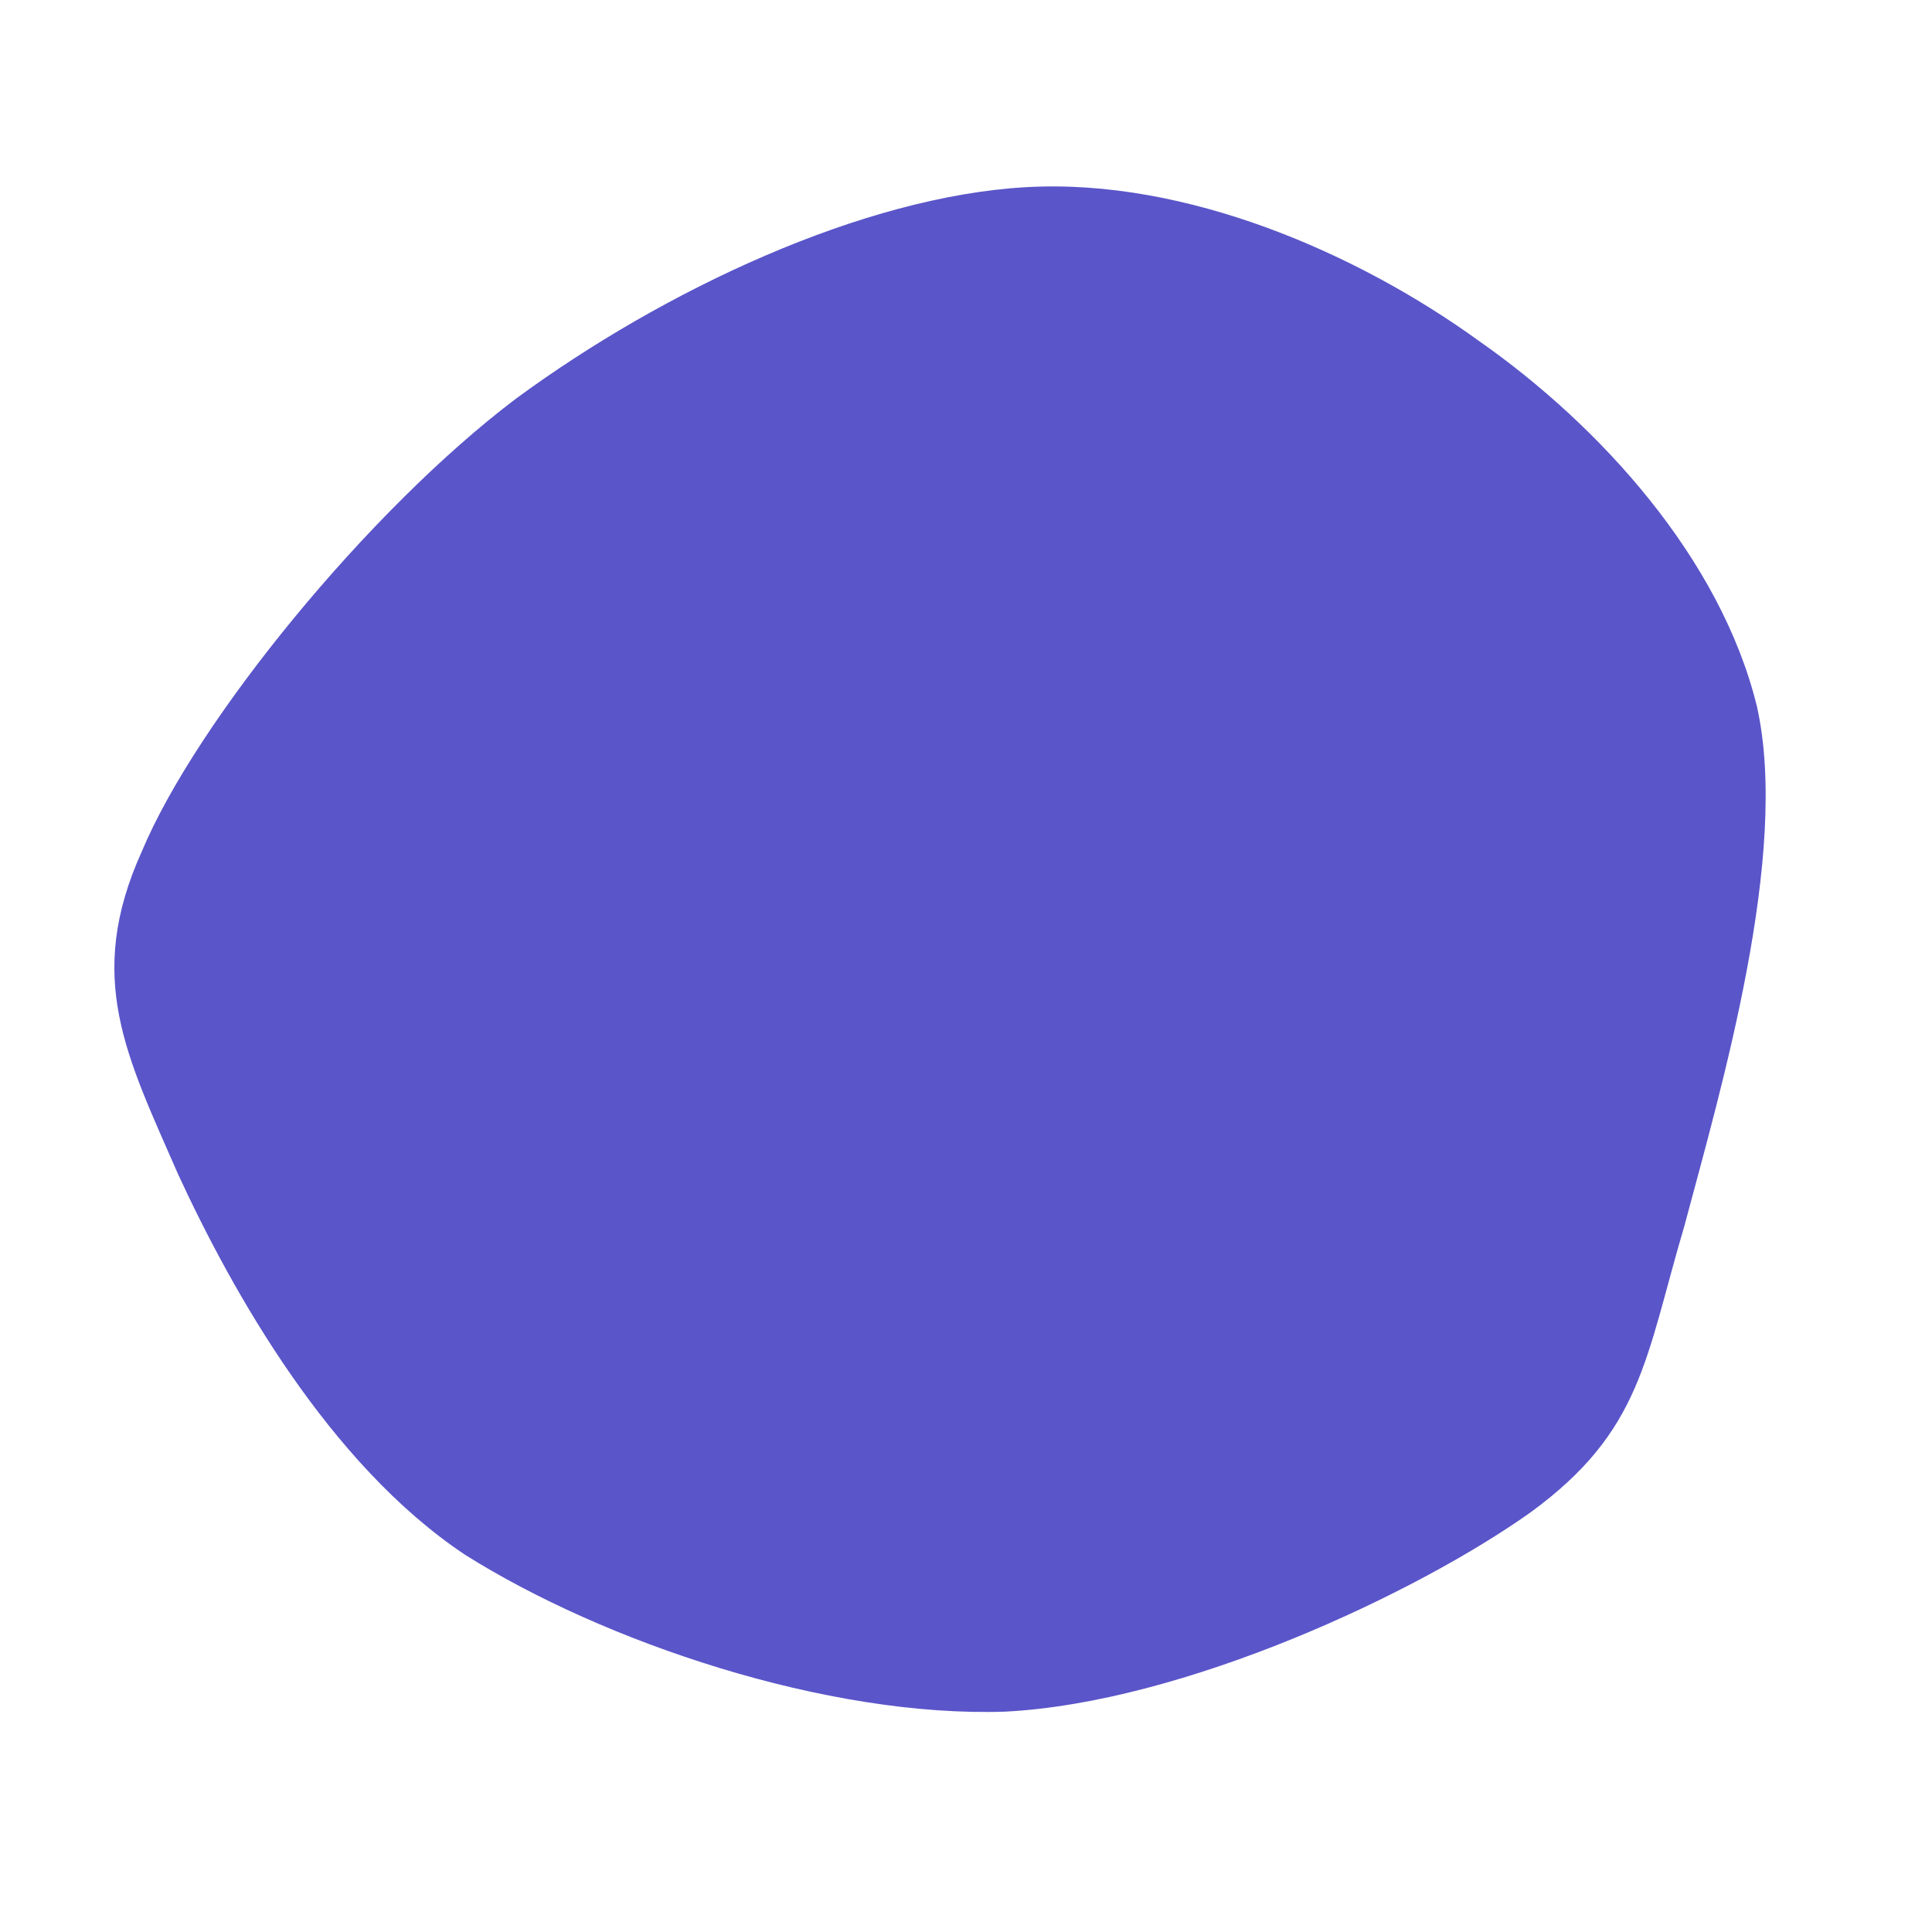
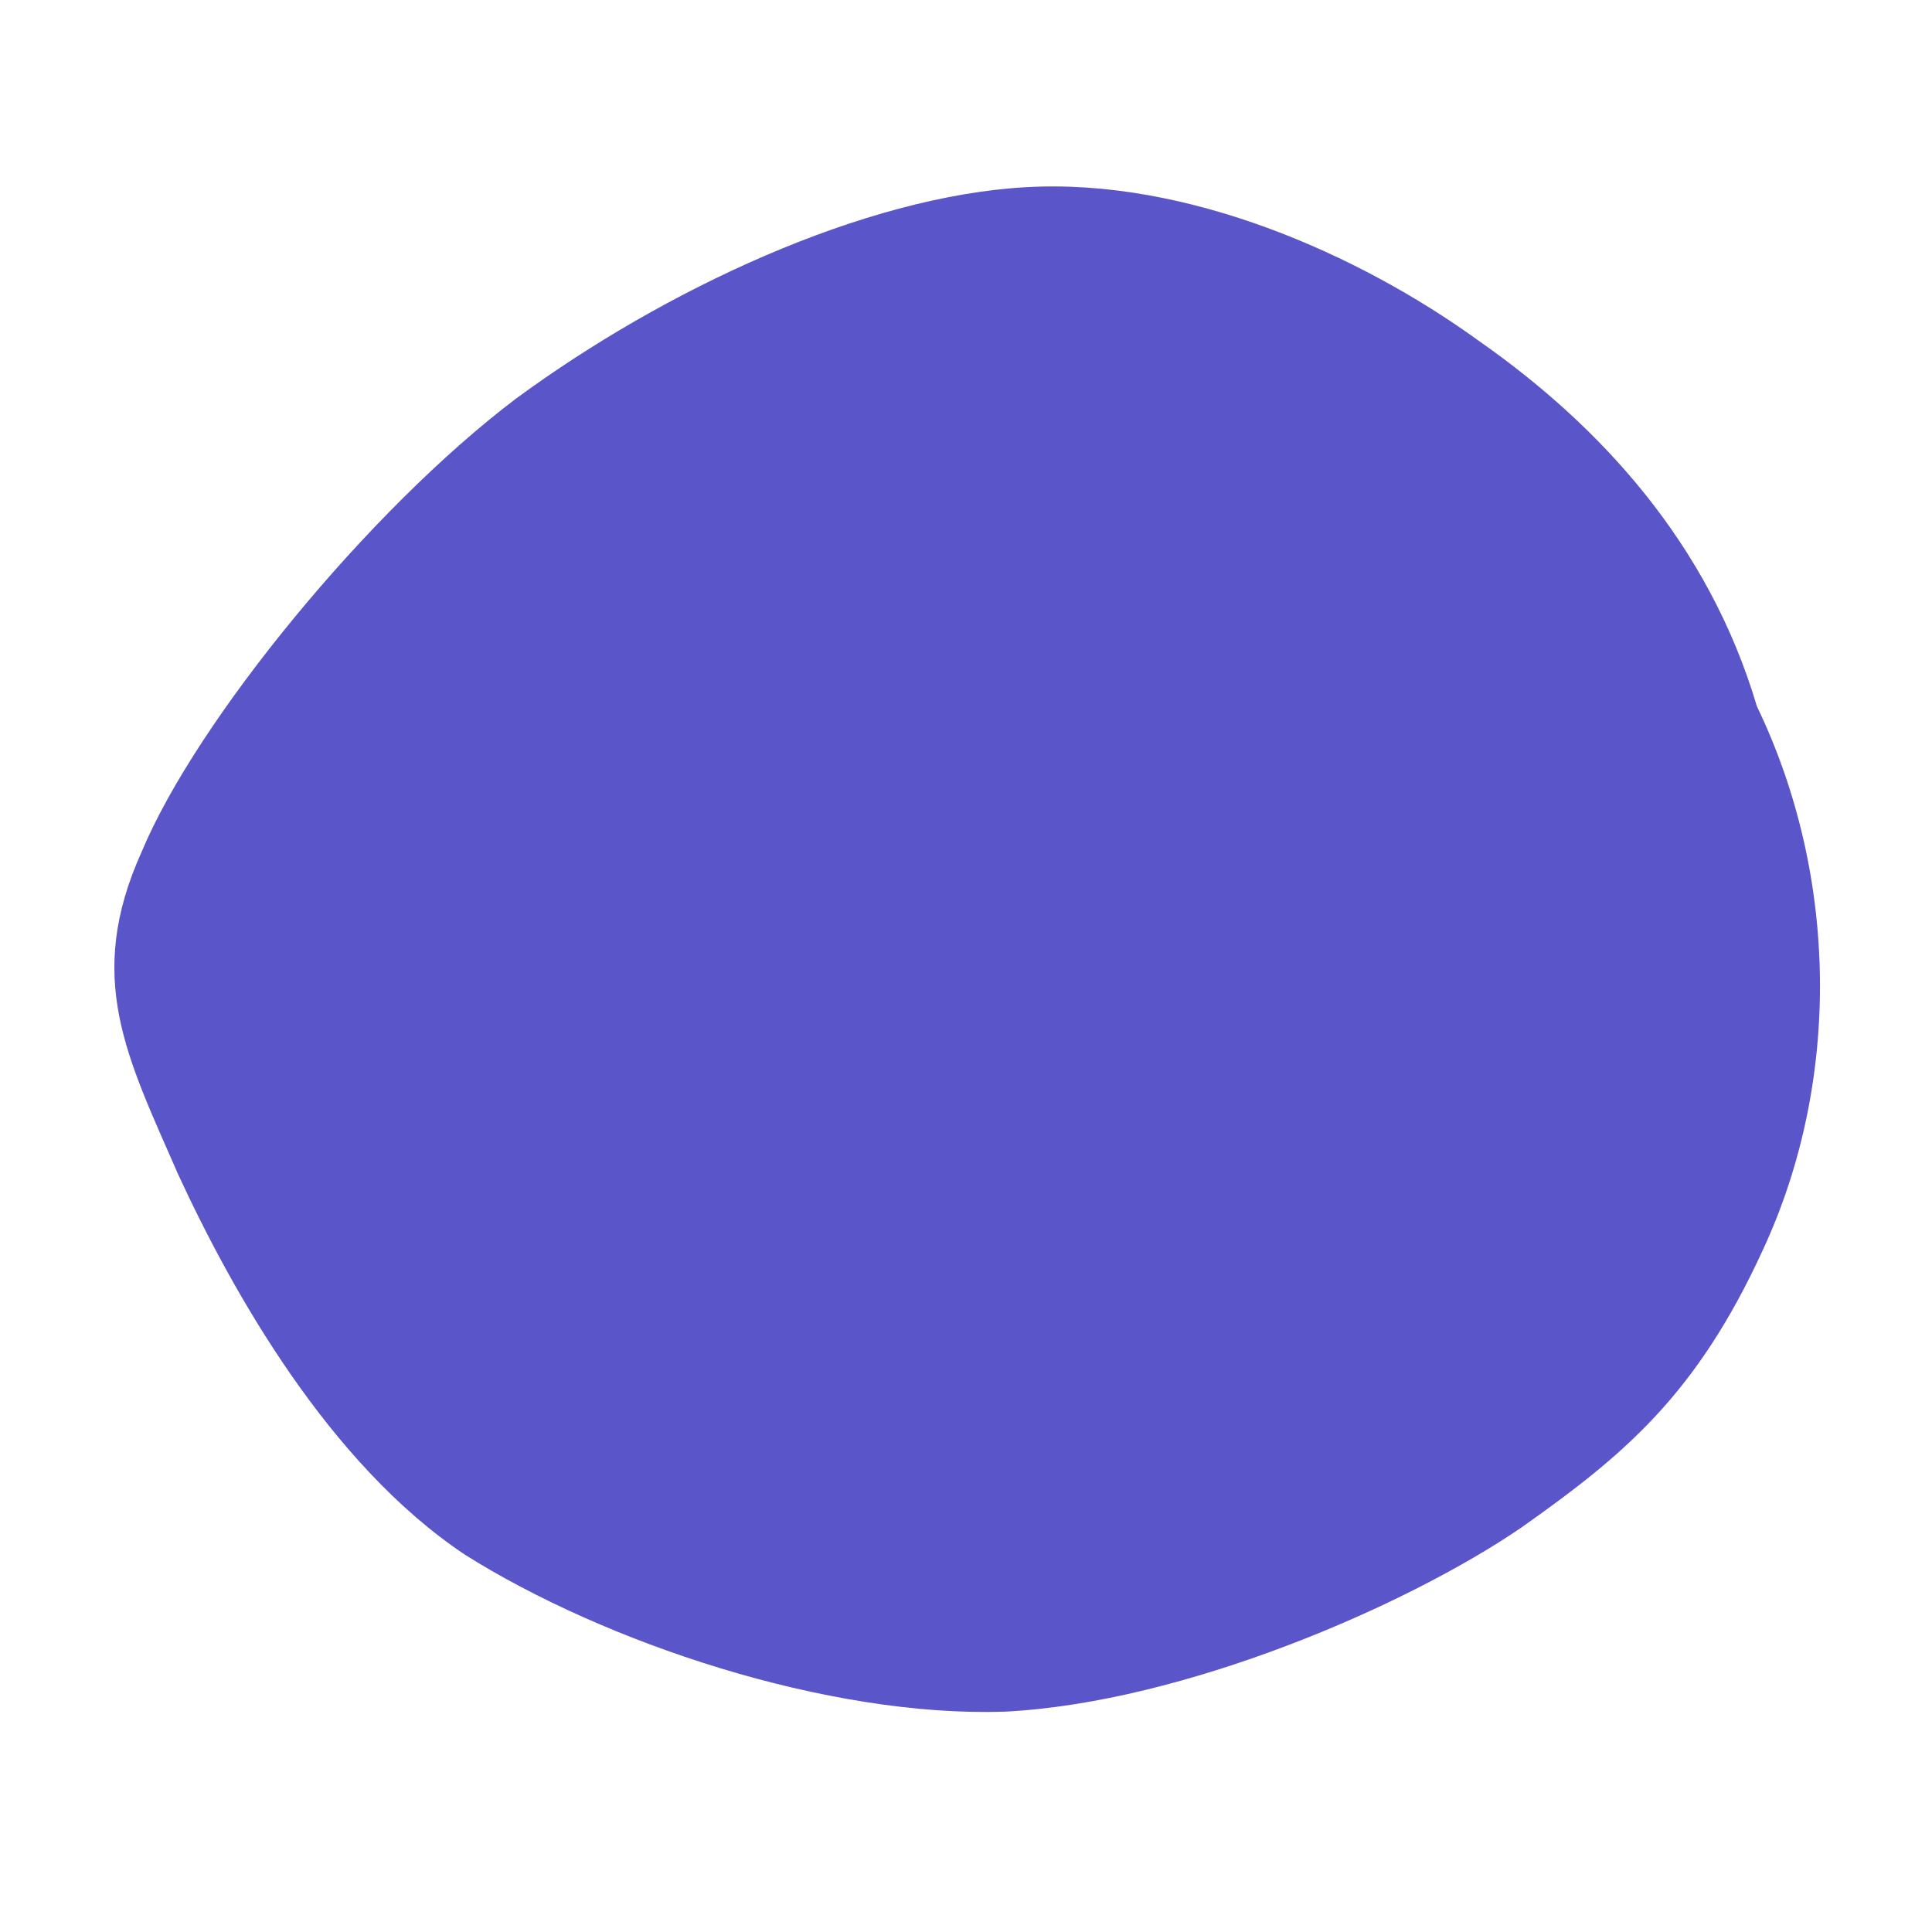
<svg xmlns="http://www.w3.org/2000/svg" viewBox="0 0 64 64">
-   <path d="M58.2 23.4C59.3 28.3 57.0 36.1 55.8 40.6C54.5 45.0 54.4 47.4 50.7 50.1C46.9 52.8 39.2 56.4 33.3 56.7C27.4 56.9 20.0 54.4 15.4 51.5C10.9 48.5 7.7 42.8 5.9 38.9C4.2 35.0 2.8 32.4 4.7 28.2C6.5 23.9 12.2 16.9 17.1 13.2C22.0 9.6 28.6 6.5 34.0 6.2C39.3 5.9 45.0 8.4 49.0 11.3C53.0 14.1 57.0 18.5 58.2 23.4Z" fill="#5a55c9" />
+   <path d="M58.2 23.4C60.9 29.0 61.0 35.8 58.4 41.4C56.2 46.2 53.8 48.2 50.4 50.6C46.6 53.2 39.2 56.4 33.3 56.7C27.4 56.9 20.0 54.4 15.4 51.5C10.9 48.5 7.7 42.8 5.9 38.9C4.2 35.0 2.8 32.4 4.7 28.2C6.5 23.9 12.2 16.9 17.1 13.2C22.0 9.6 28.6 6.5 34.0 6.2C39.3 5.9 45.0 8.4 49.0 11.3C53.0 14.1 56.6 18.0 58.2 23.4Z" fill="#5a55c9" />
</svg>
